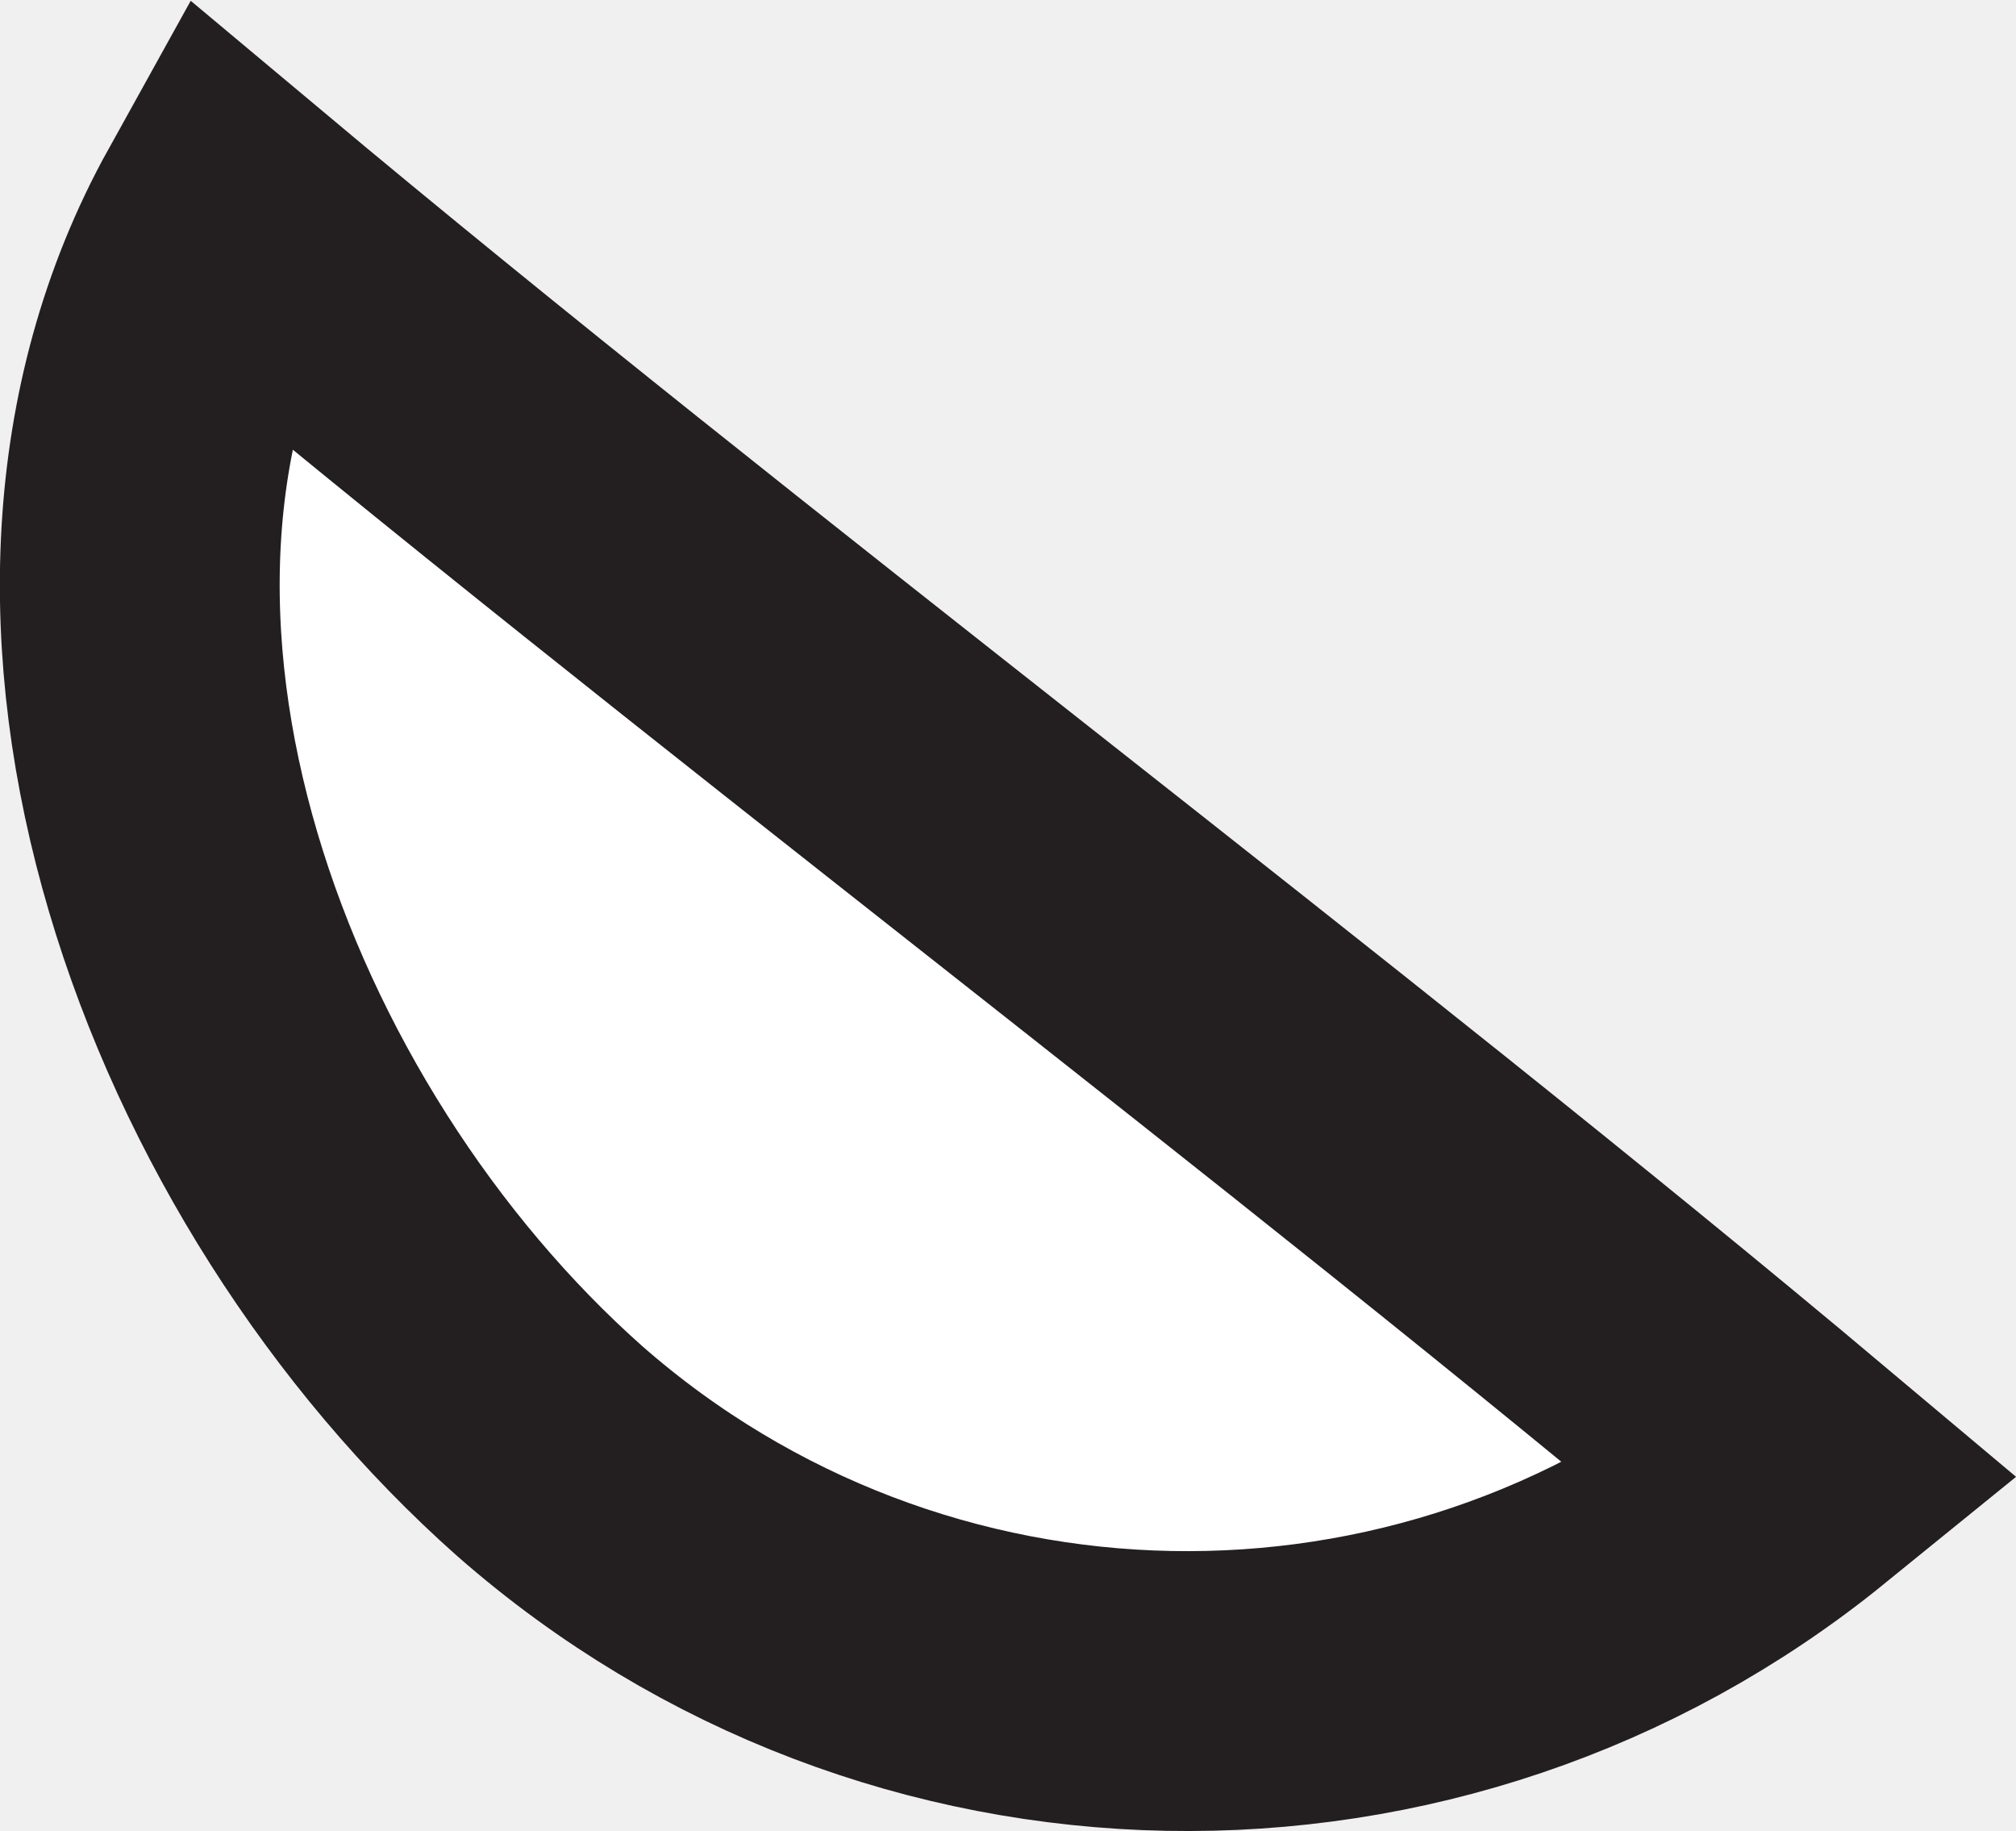
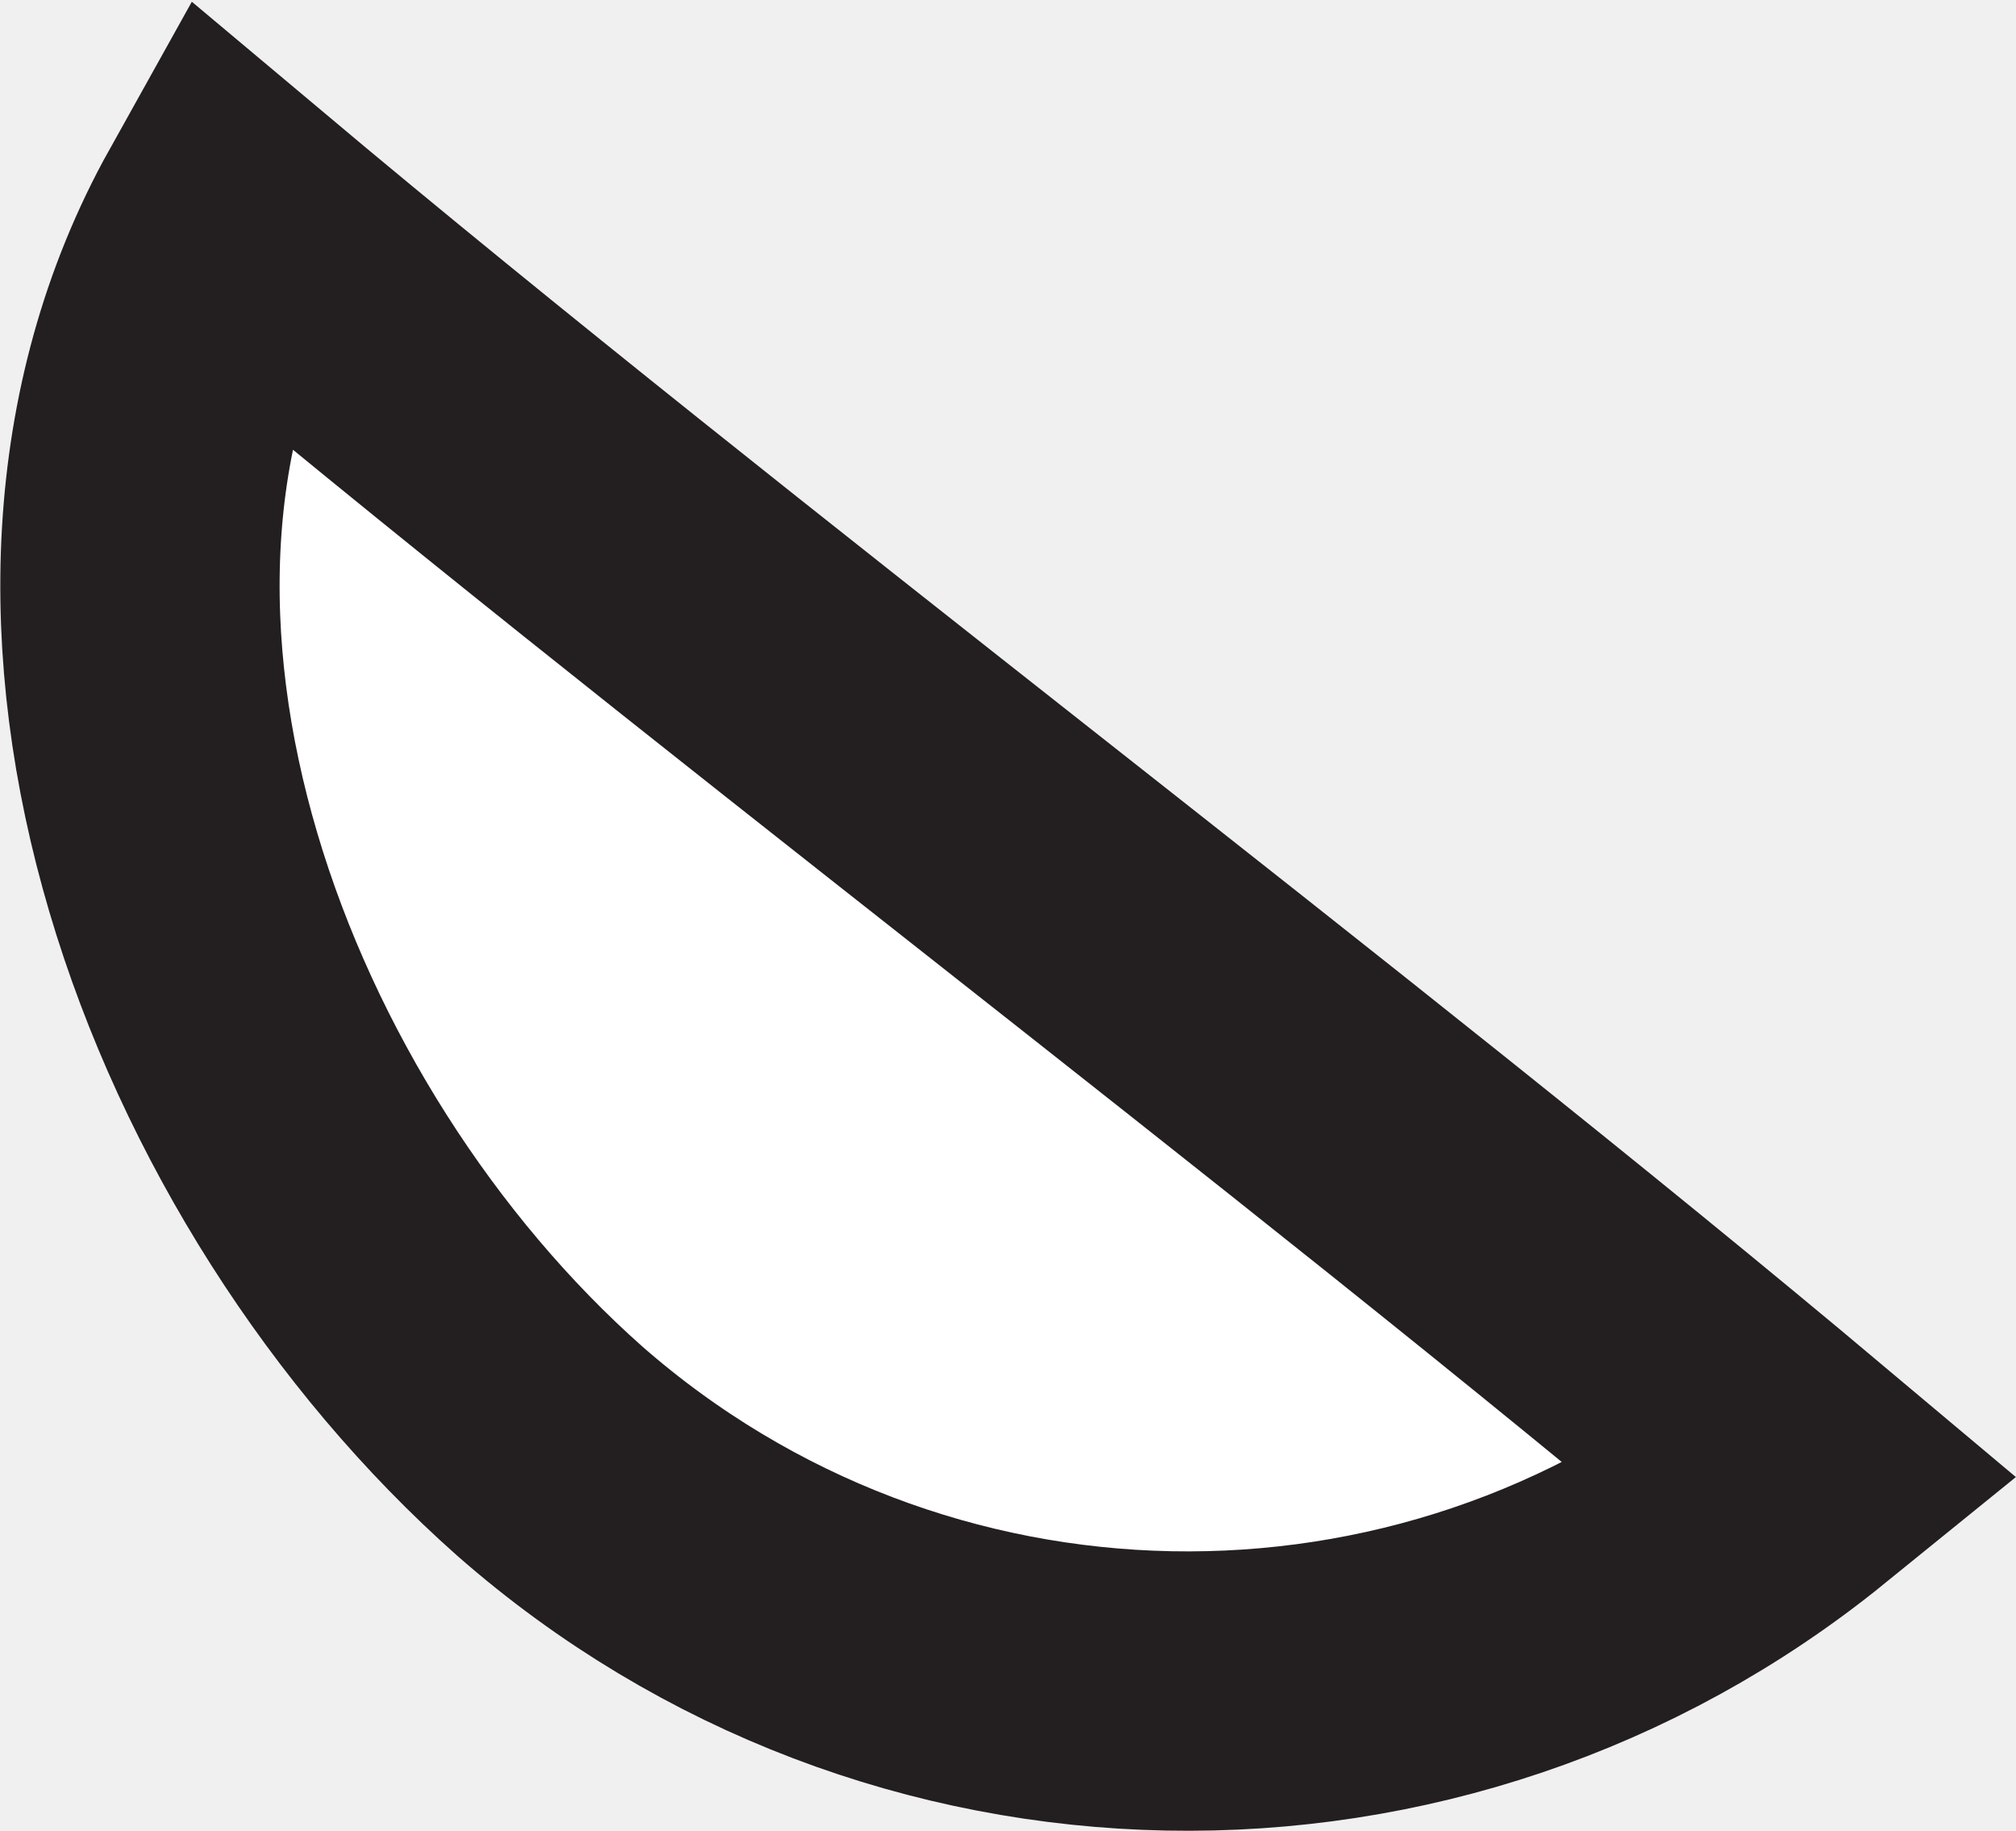
- <svg xmlns="http://www.w3.org/2000/svg" viewBox="0 0 14.41 13.08">
+ <svg xmlns="http://www.w3.org/2000/svg" viewBox="0 0 18.55 16.84">
  <defs>
-     <style>.cls-1{fill:#fff;stroke:#231f20;stroke-miterlimit:10;stroke-width:2px;}</style>
+     <style>.cls-1{fill:#fff;stroke:#231f20;stroke-miterlimit:10;stroke-width:2.57px;}</style>
  </defs>
  <g id="Layer_2" data-name="Layer 2">
    <g id="Layer_1-2" data-name="Layer 1">
-       <path class="cls-1" d="M12.84,10.54C9.4,7.65,5.09,4.43,1.65,1.55c-1.57,2.83-.1,6.71,2.28,8.82A6.91,6.91,0,0,0,12.84,10.54Z" />
+       <path class="cls-1" d="M16.53,13.57C12.1,9.85,6.55,5.71,2.13,2,.1,5.64,2,10.64,5.06,13.35A8.9,8.9,0,0,0,16.53,13.57Z" />
    </g>
  </g>
</svg>
